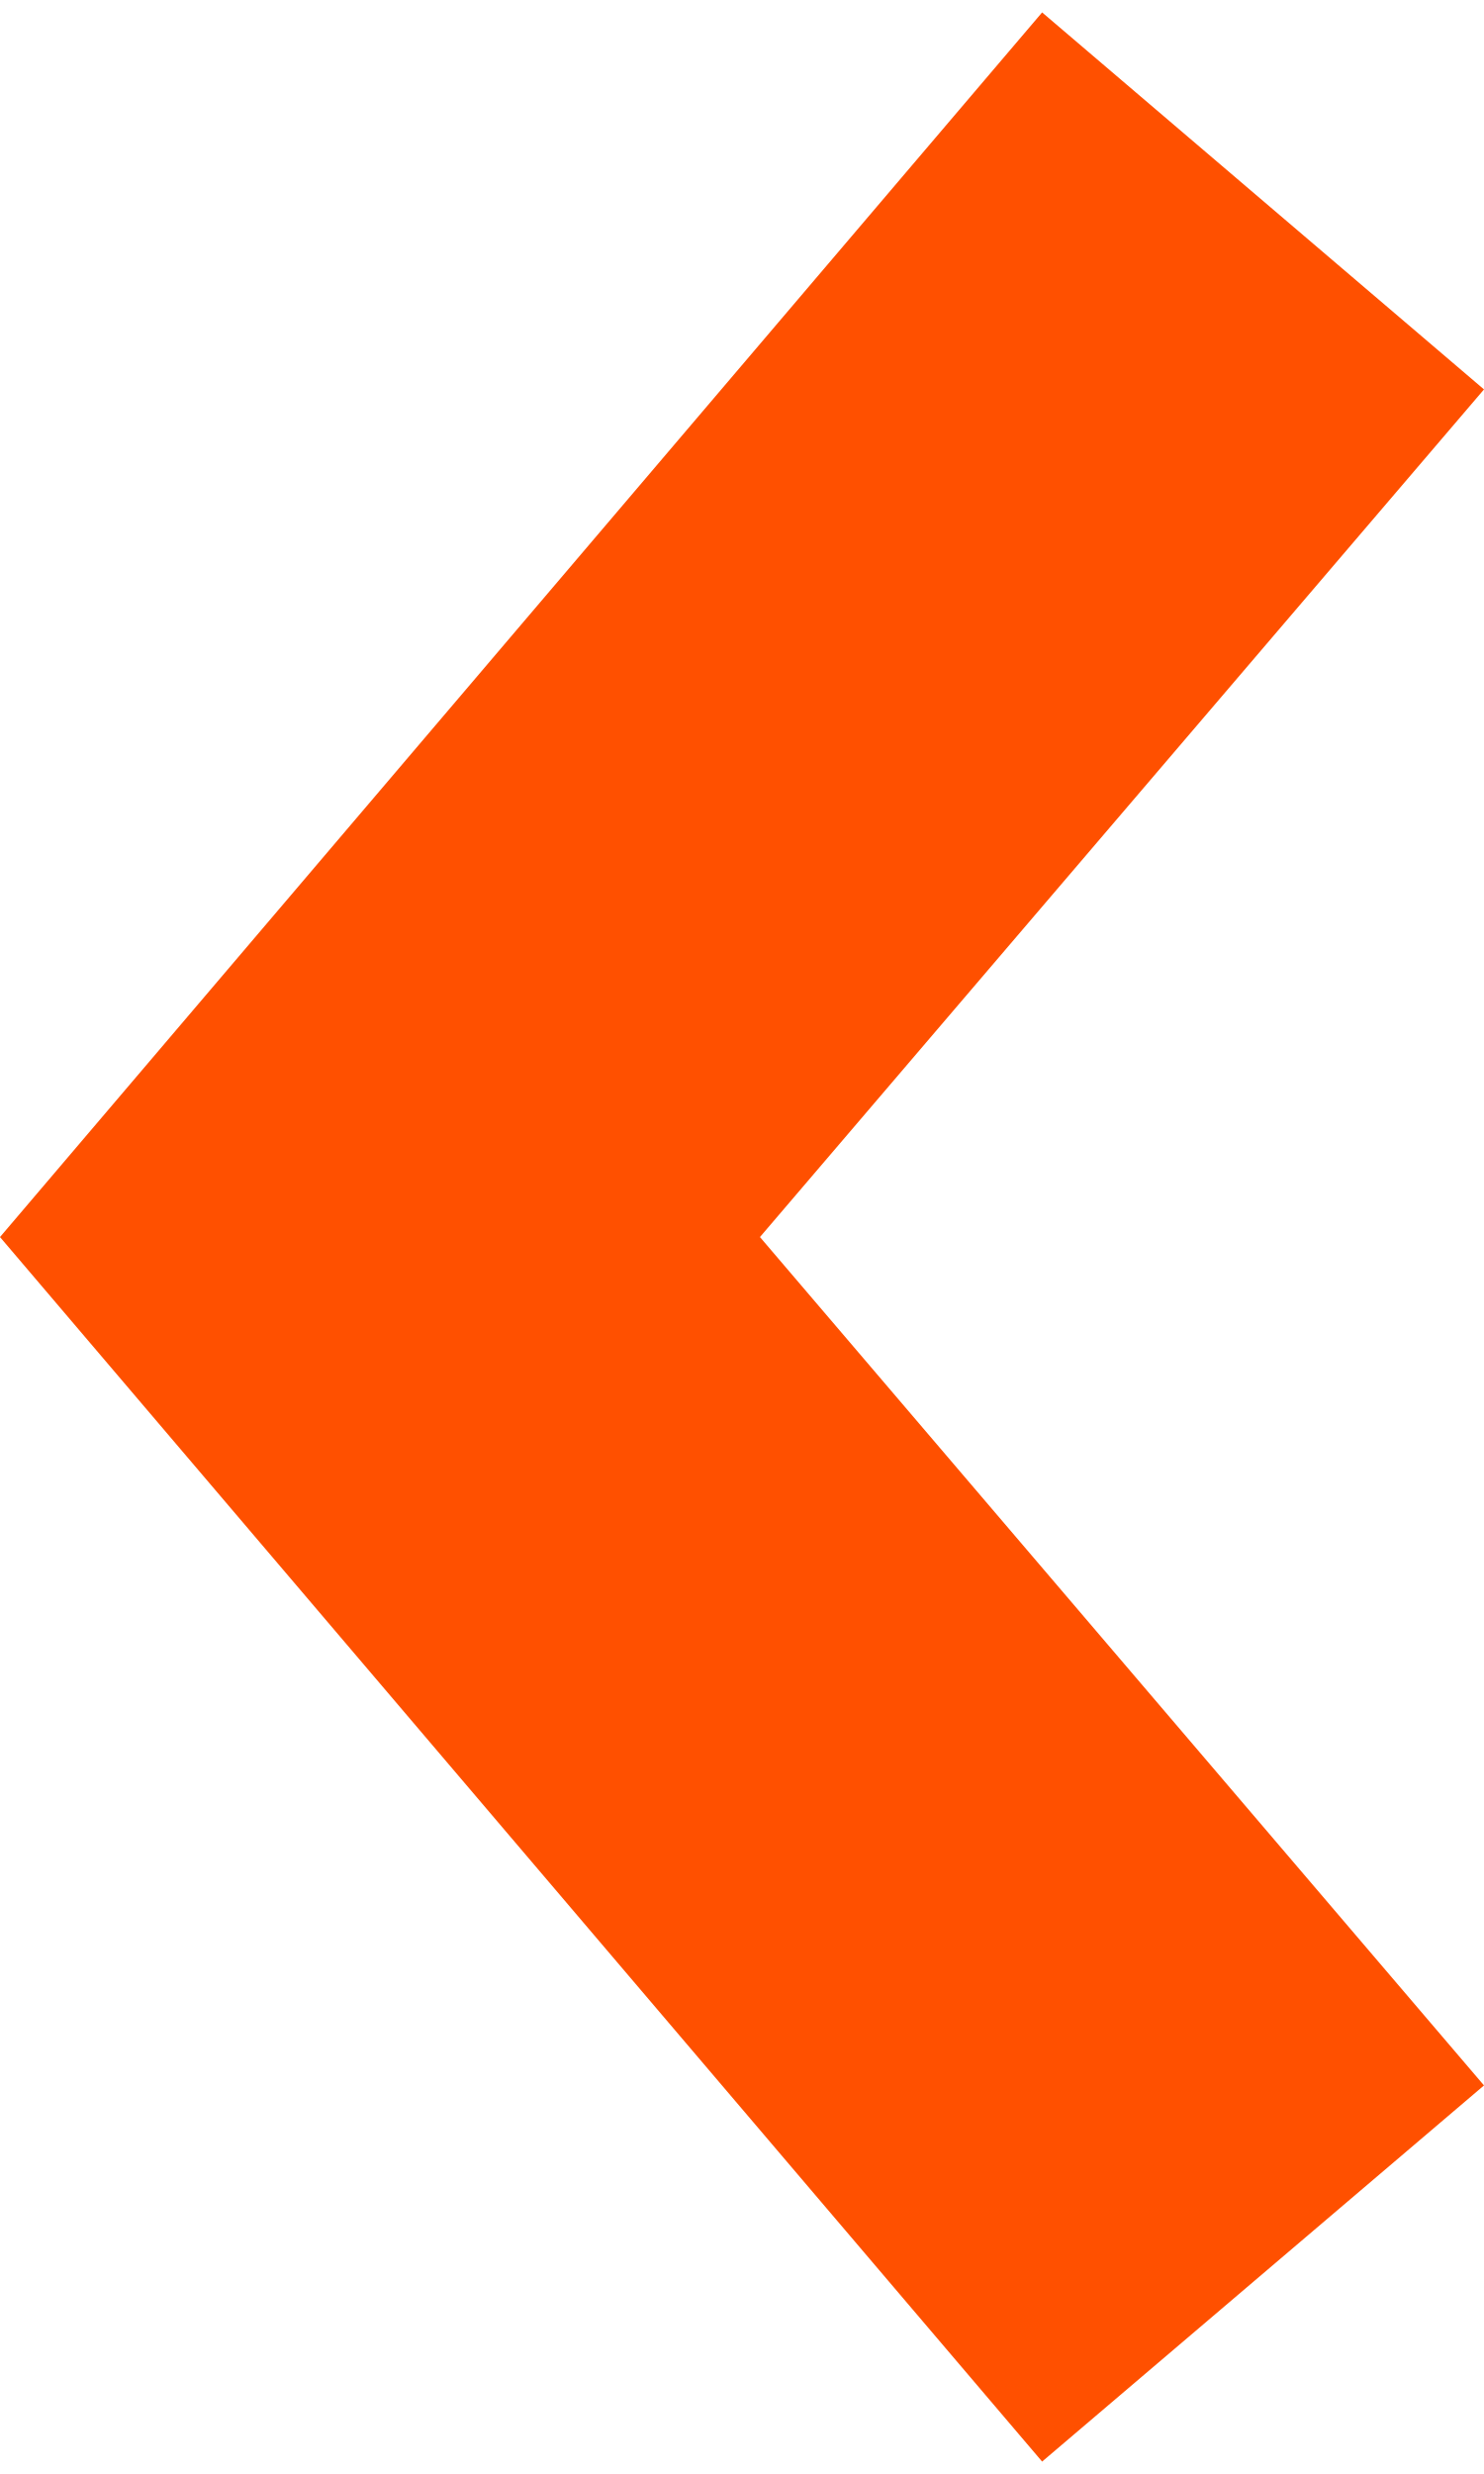
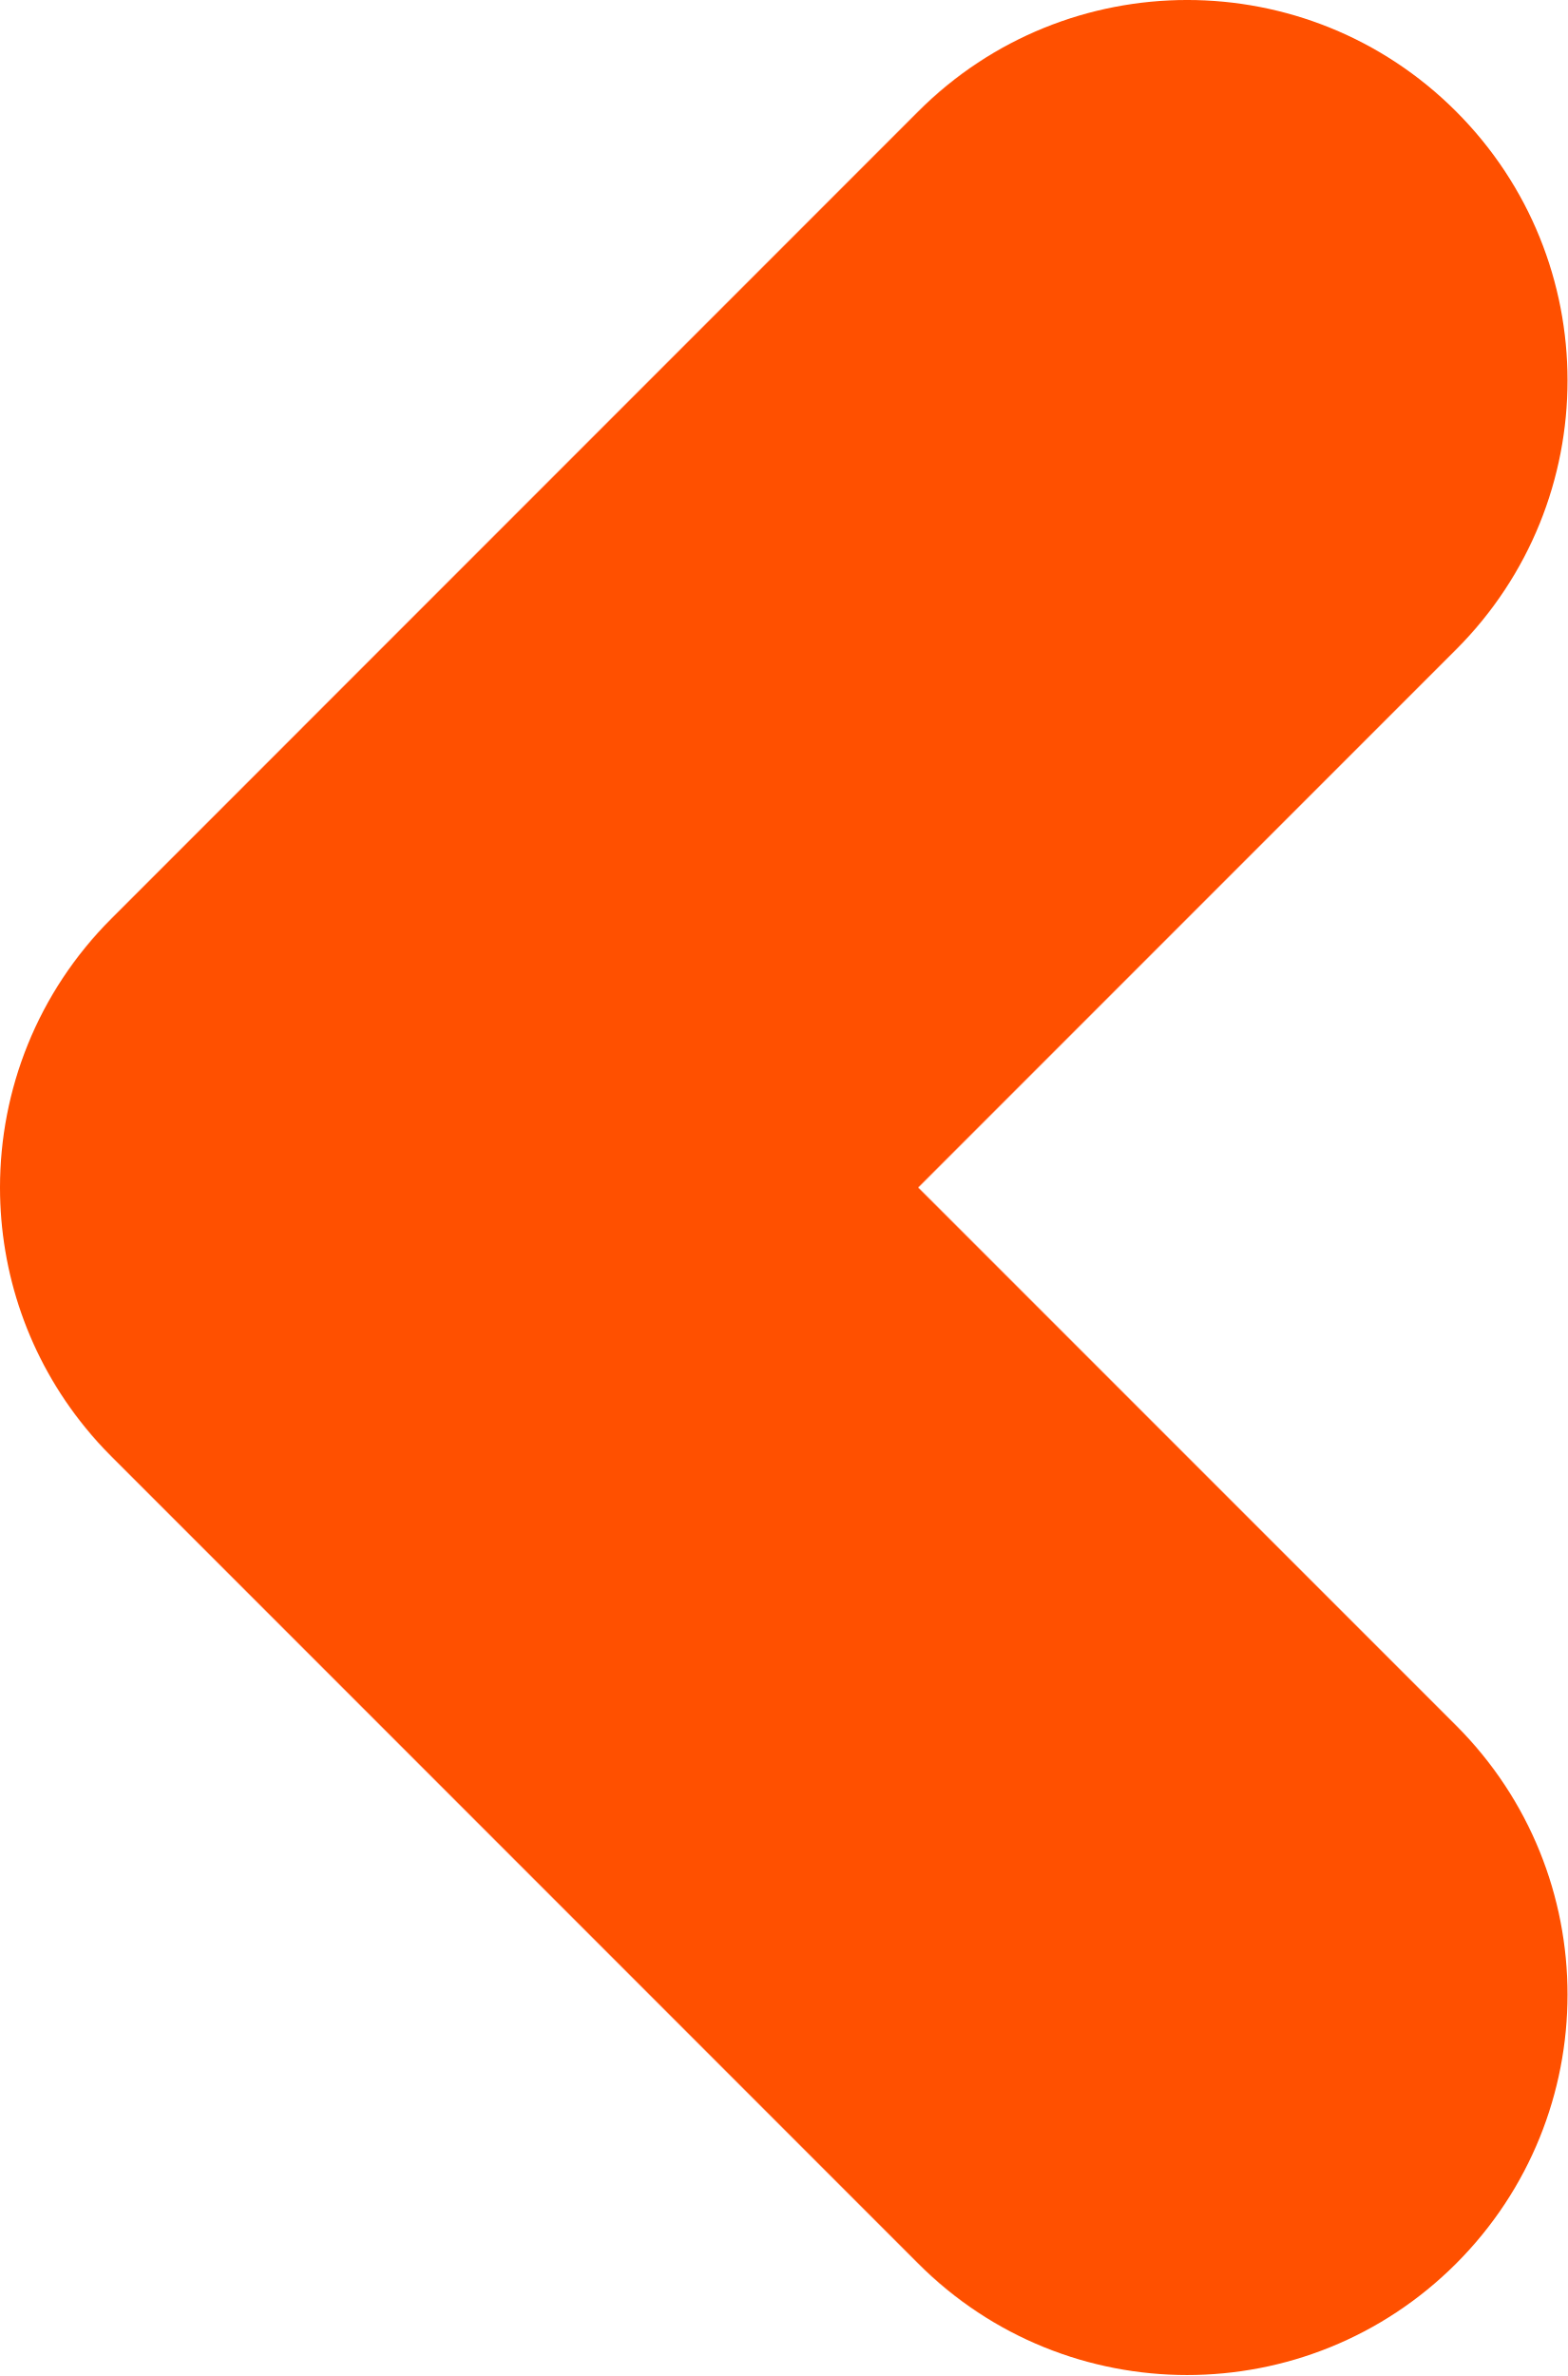
- <svg xmlns="http://www.w3.org/2000/svg" version="1.1" id="Layer_1" x="0px" y="0px" width="30px" height="50px" viewBox="0 0 30 50" enable-background="new 0 0 30 50" xml:space="preserve">
-   <polygon fill="#FF5000" points="30,7.87 21.067,0.251 0,25.001 21.067,49.749 30,42.147 15.363,25.001 " />
+ <svg xmlns="http://www.w3.org/2000/svg" version="1.1" id="Layer_1" x="0px" y="0px" width="25.76px" height="39.018px" viewBox="2.12 5.491 25.76 39.018" enable-background="new 2.12 5.491 25.76 39.018" xml:space="preserve">
+   <path fill="#FF5000" d="M3.522,28.944c0.133,0.164,0.276,0.322,0.429,0.475l4.419,4.419l0,0l8.84,8.84  c2.439,2.441,6.397,2.441,8.839,0c2.441-2.442,2.441-6.398,0-8.84L17.21,25l8.839-8.839c2.441-2.443,2.441-6.397,0-8.839  s-6.399-2.441-8.84,0L8.37,16.161l0,0l-4.419,4.42C2.73,21.802,2.12,23.4,2.12,25C2.12,26.399,2.588,27.799,3.522,28.944z" />
</svg>
